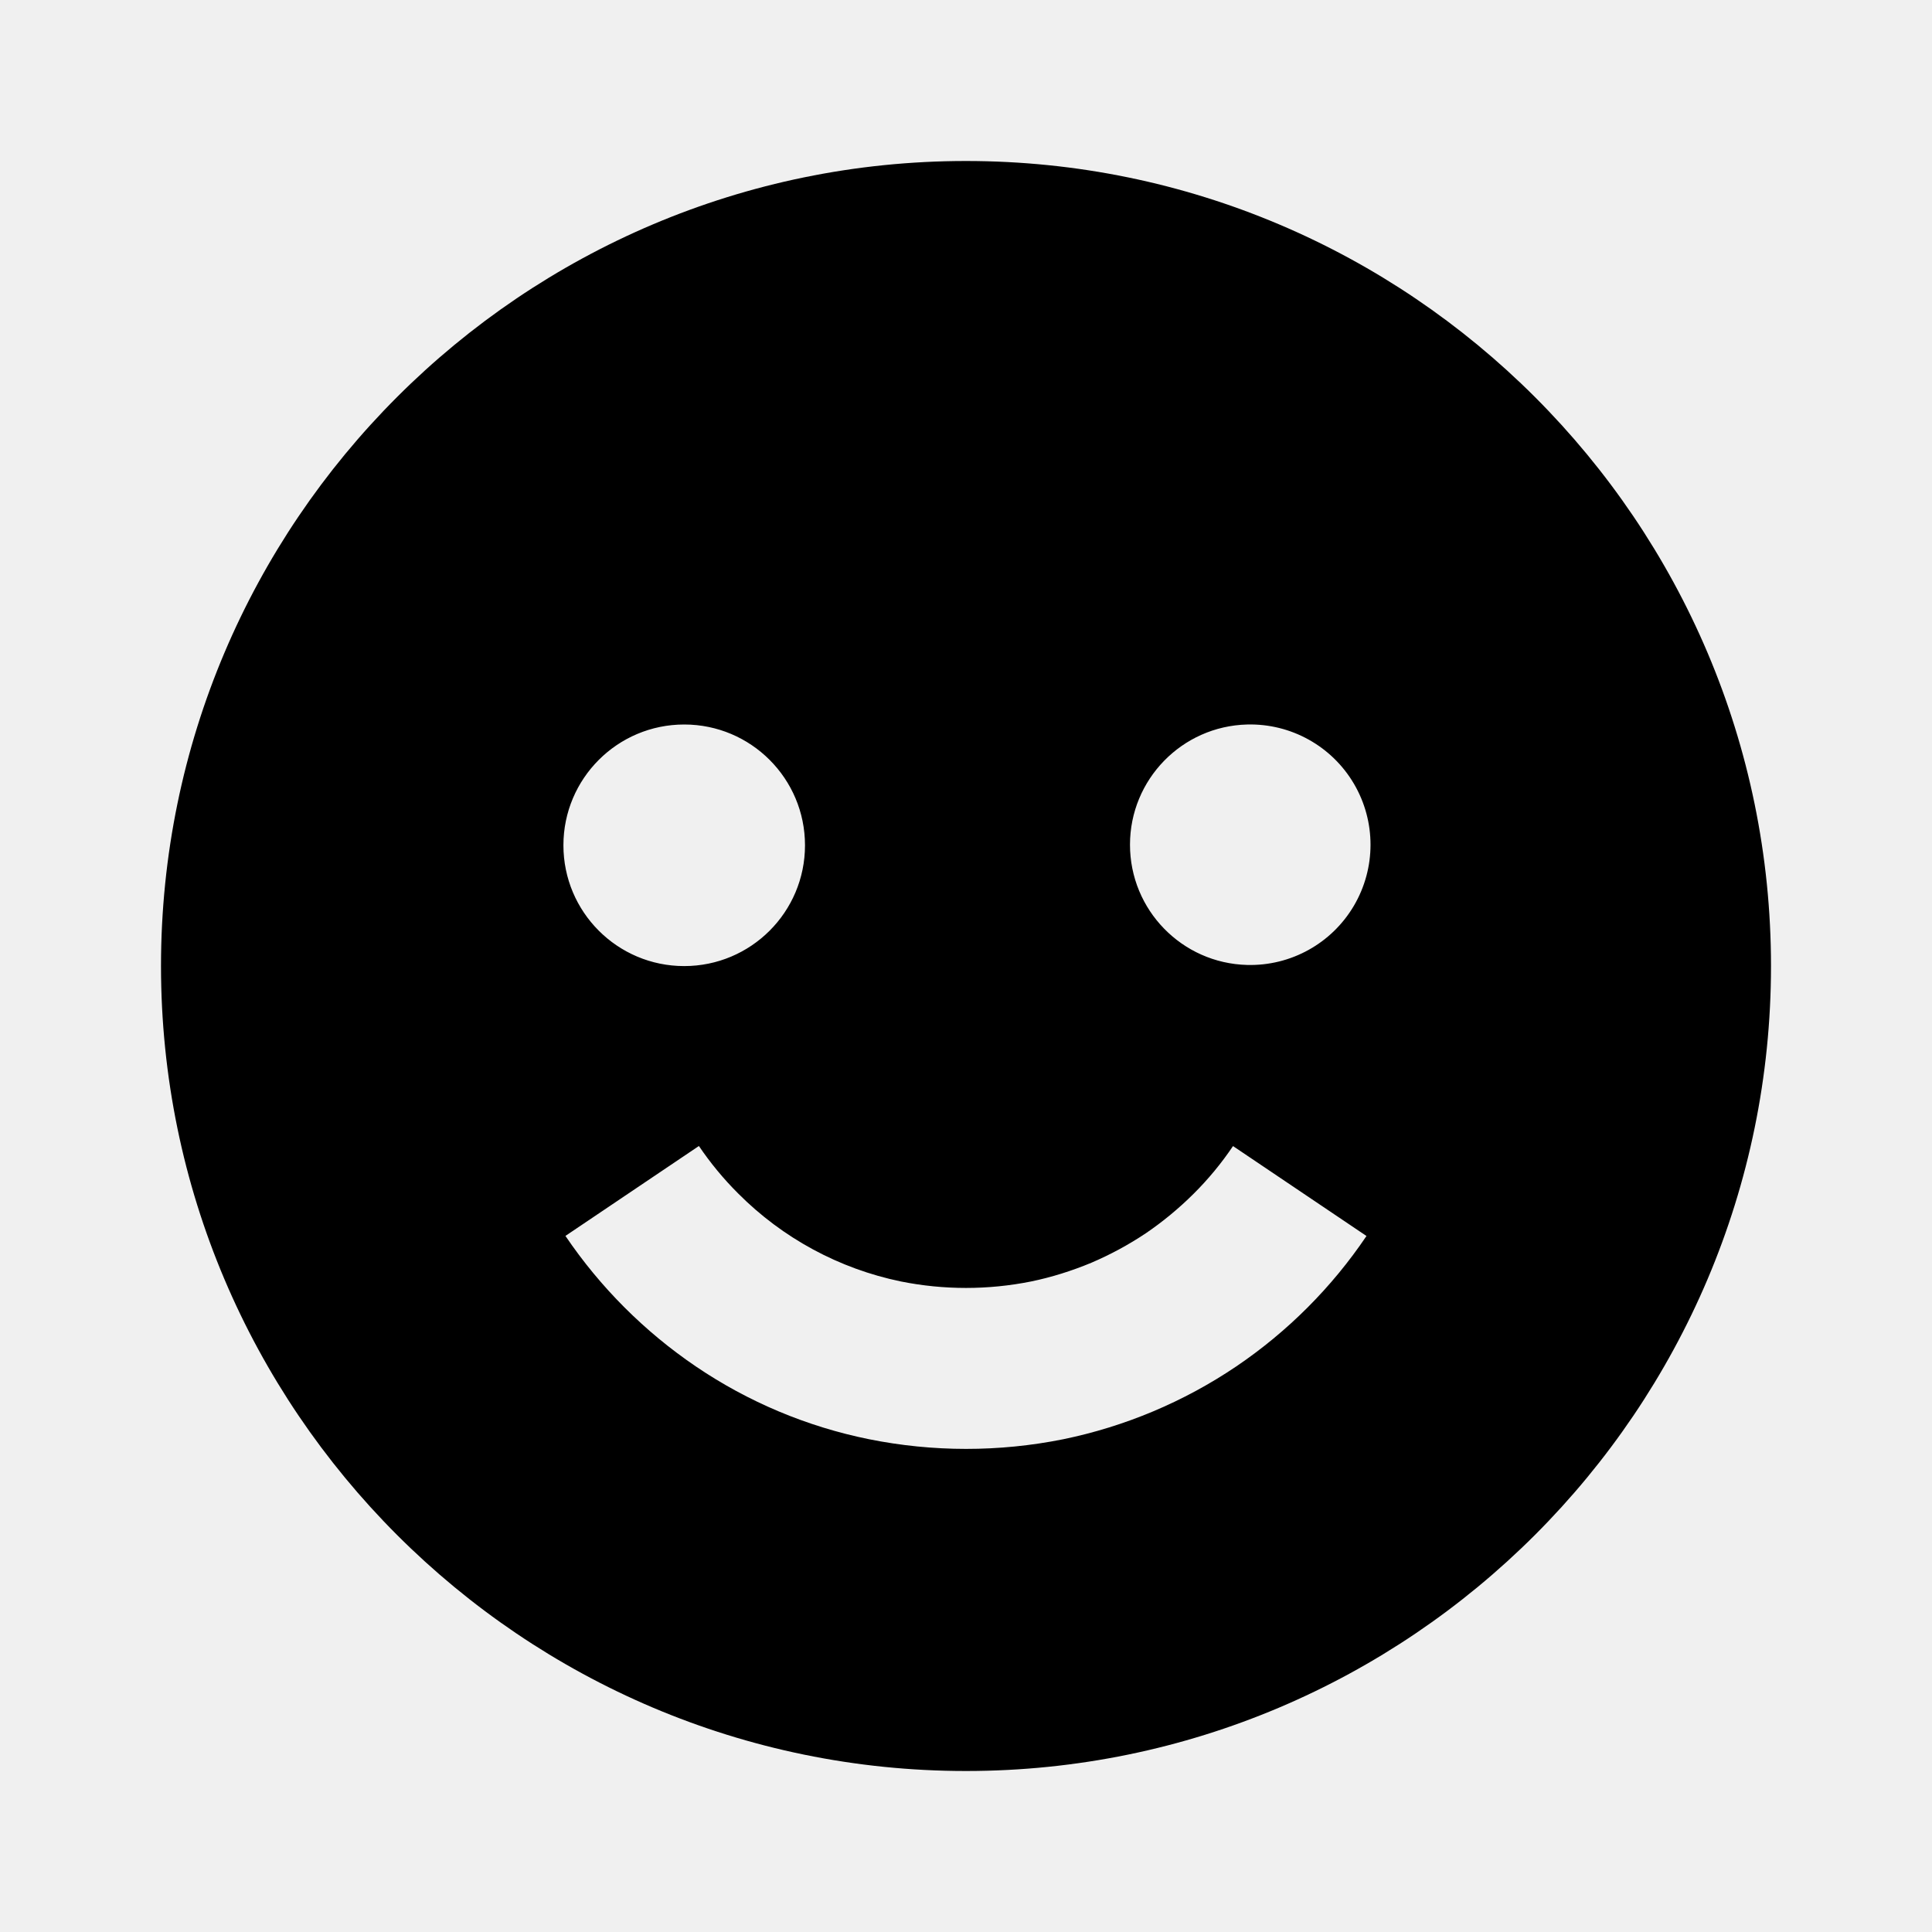
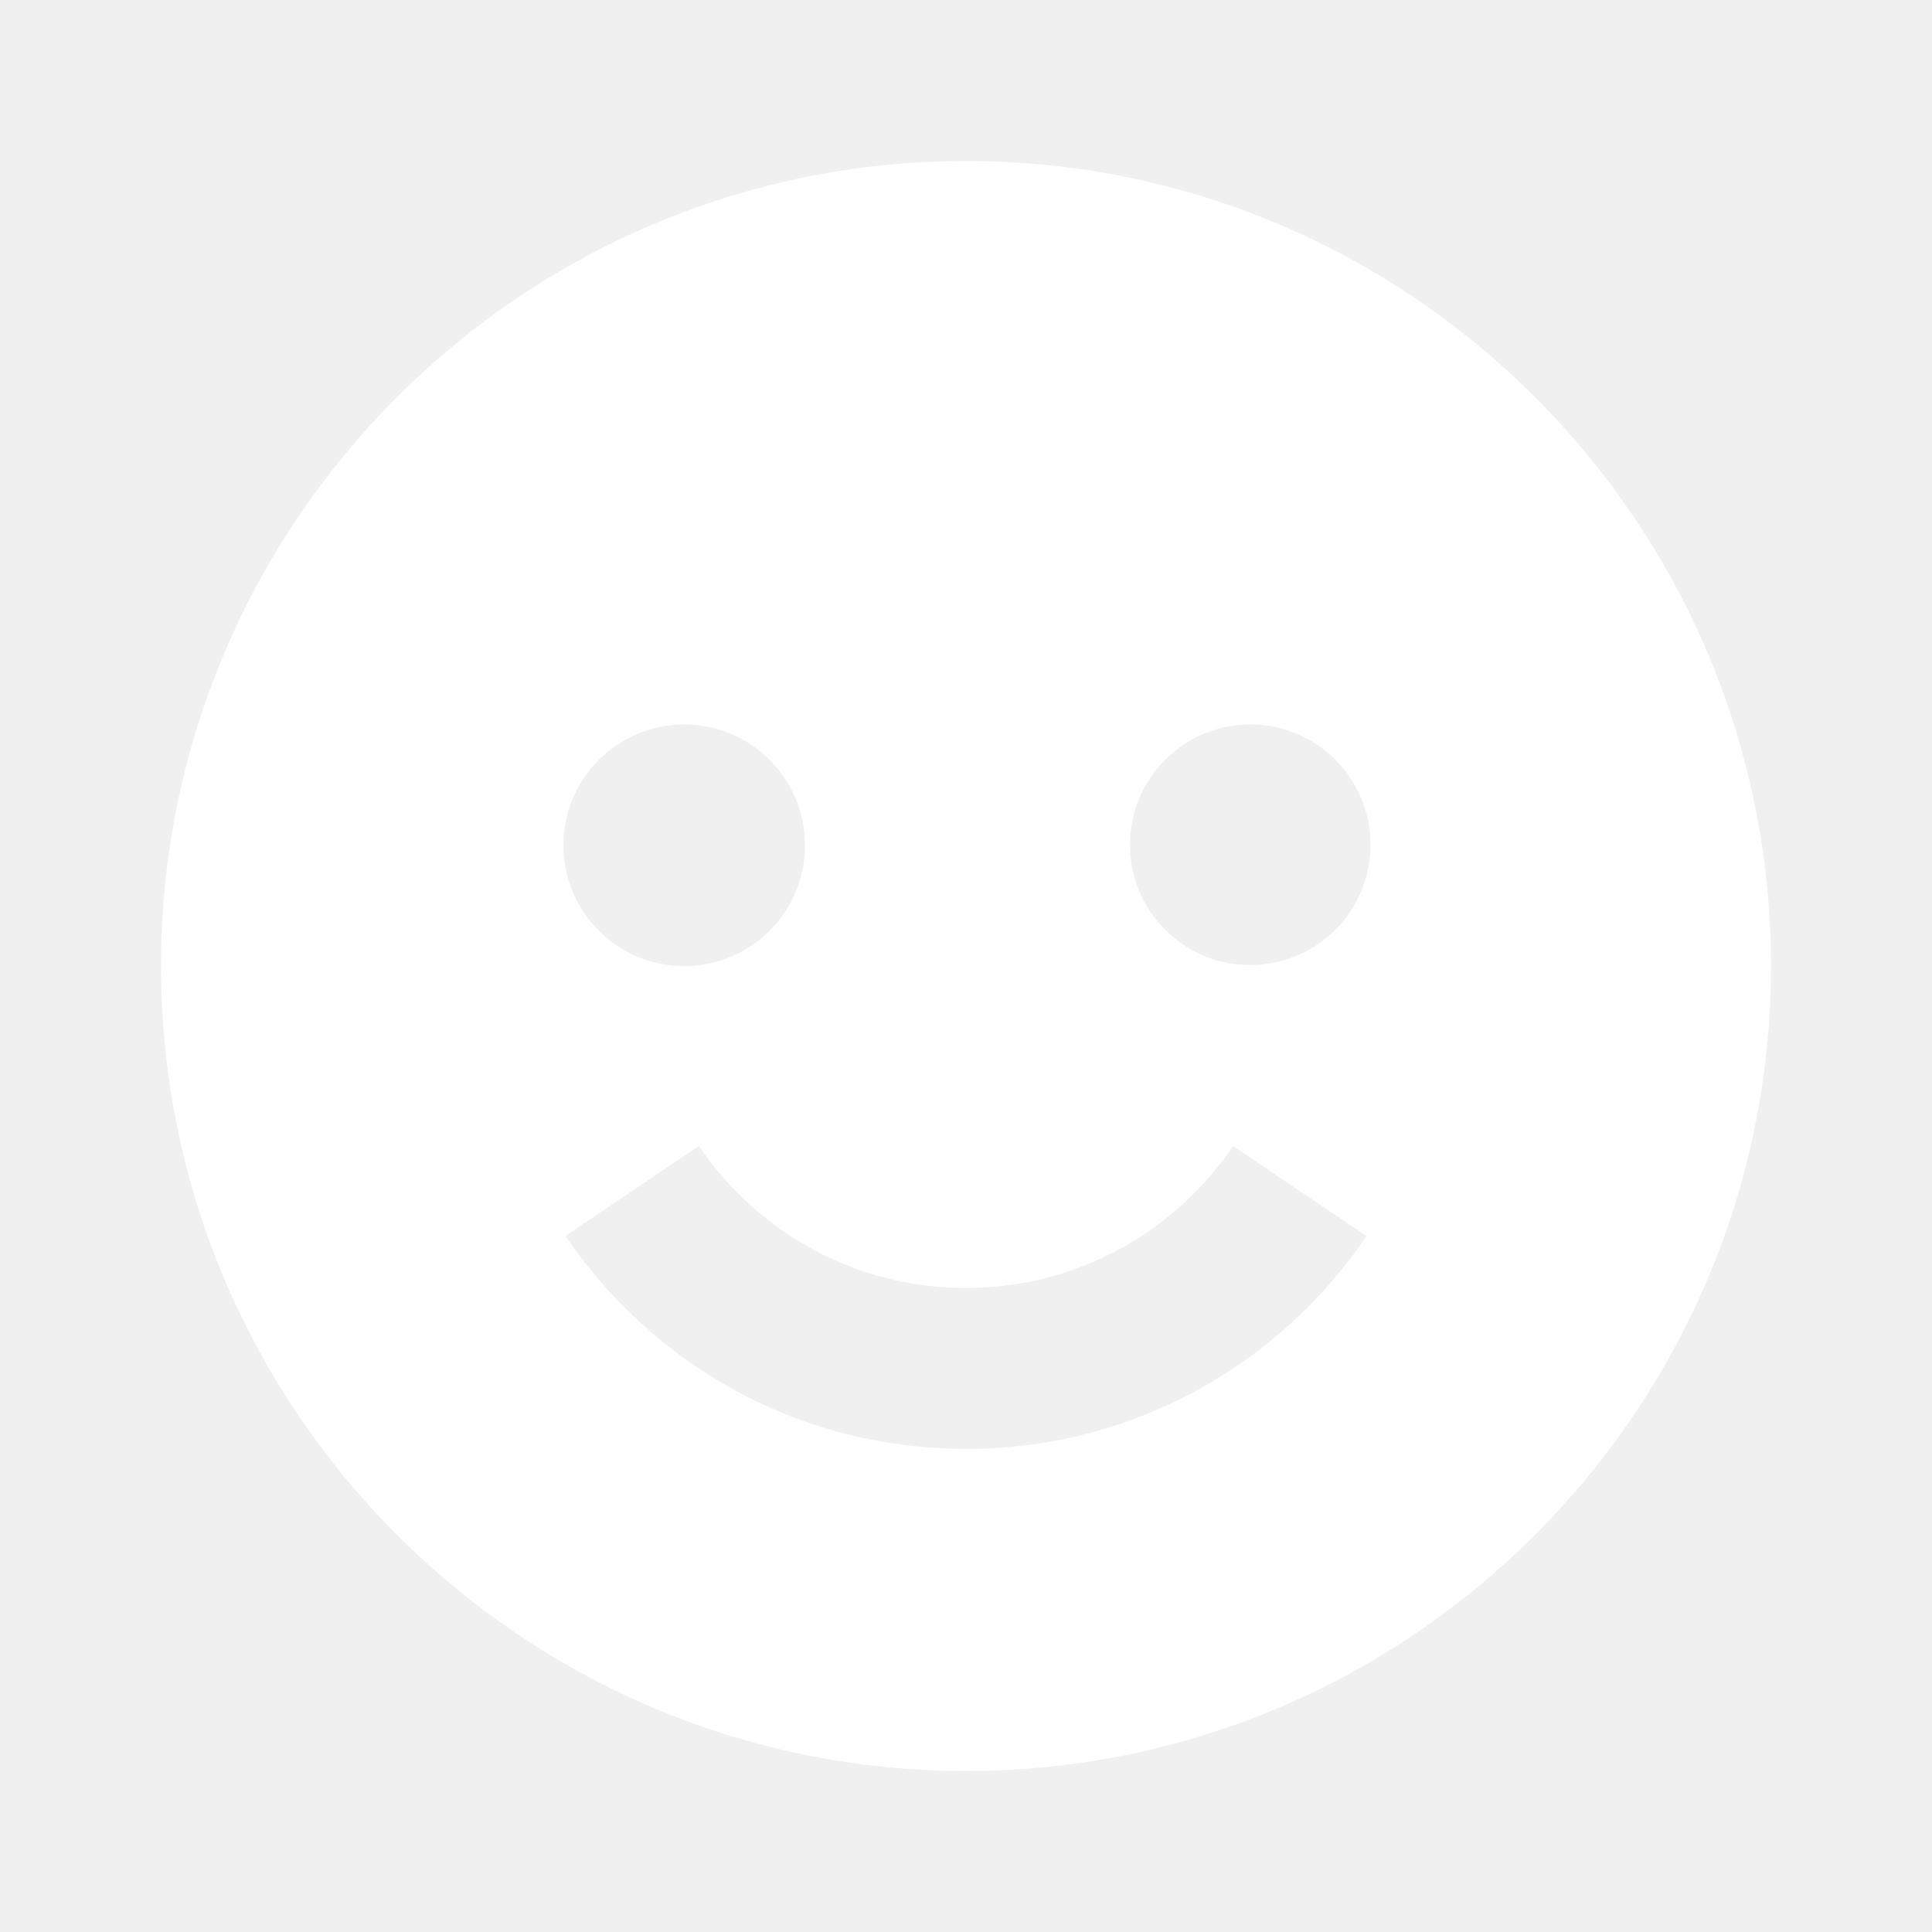
- <svg xmlns="http://www.w3.org/2000/svg" width="24" height="24" viewBox="0 0 24 24" style="fill: rgb(0, 0, 0); --darkreader-inline-fill: #f8f6f4;" data-darkreader-inline-fill="">
+ <svg xmlns="http://www.w3.org/2000/svg" width="24" height="24" viewBox="0 0 24 24" style="fill: #fff; --darkreader-inline-fill: #f8f6f4;" data-darkreader-inline-fill="">
  <path d="M12 22c5.514 0 10-4.486 10-10S17.514 2 12 2 2 6.486 2 12s4.486 10 10 10zm3.493-13a1.494 1.494 0 1 1-.001 2.987A1.494 1.494 0 0 1 15.493 9zm-4.301 6.919a4.108 4.108 0 0 0 1.616 0c.253-.052.505-.131.75-.233.234-.1.464-.224.679-.368.208-.142.407-.306.591-.489.183-.182.347-.381.489-.592l1.658 1.117a6.027 6.027 0 0 1-1.619 1.621 6.003 6.003 0 0 1-2.149.904 6.116 6.116 0 0 1-2.414-.001 5.919 5.919 0 0 1-2.148-.903 6.078 6.078 0 0 1-1.621-1.622l1.658-1.117c.143.211.307.41.488.59a3.988 3.988 0 0 0 2.022 1.093zM8.5 9a1.5 1.5 0 1 1-.001 3.001A1.5 1.5 0 0 1 8.5 9z" />
</svg>
